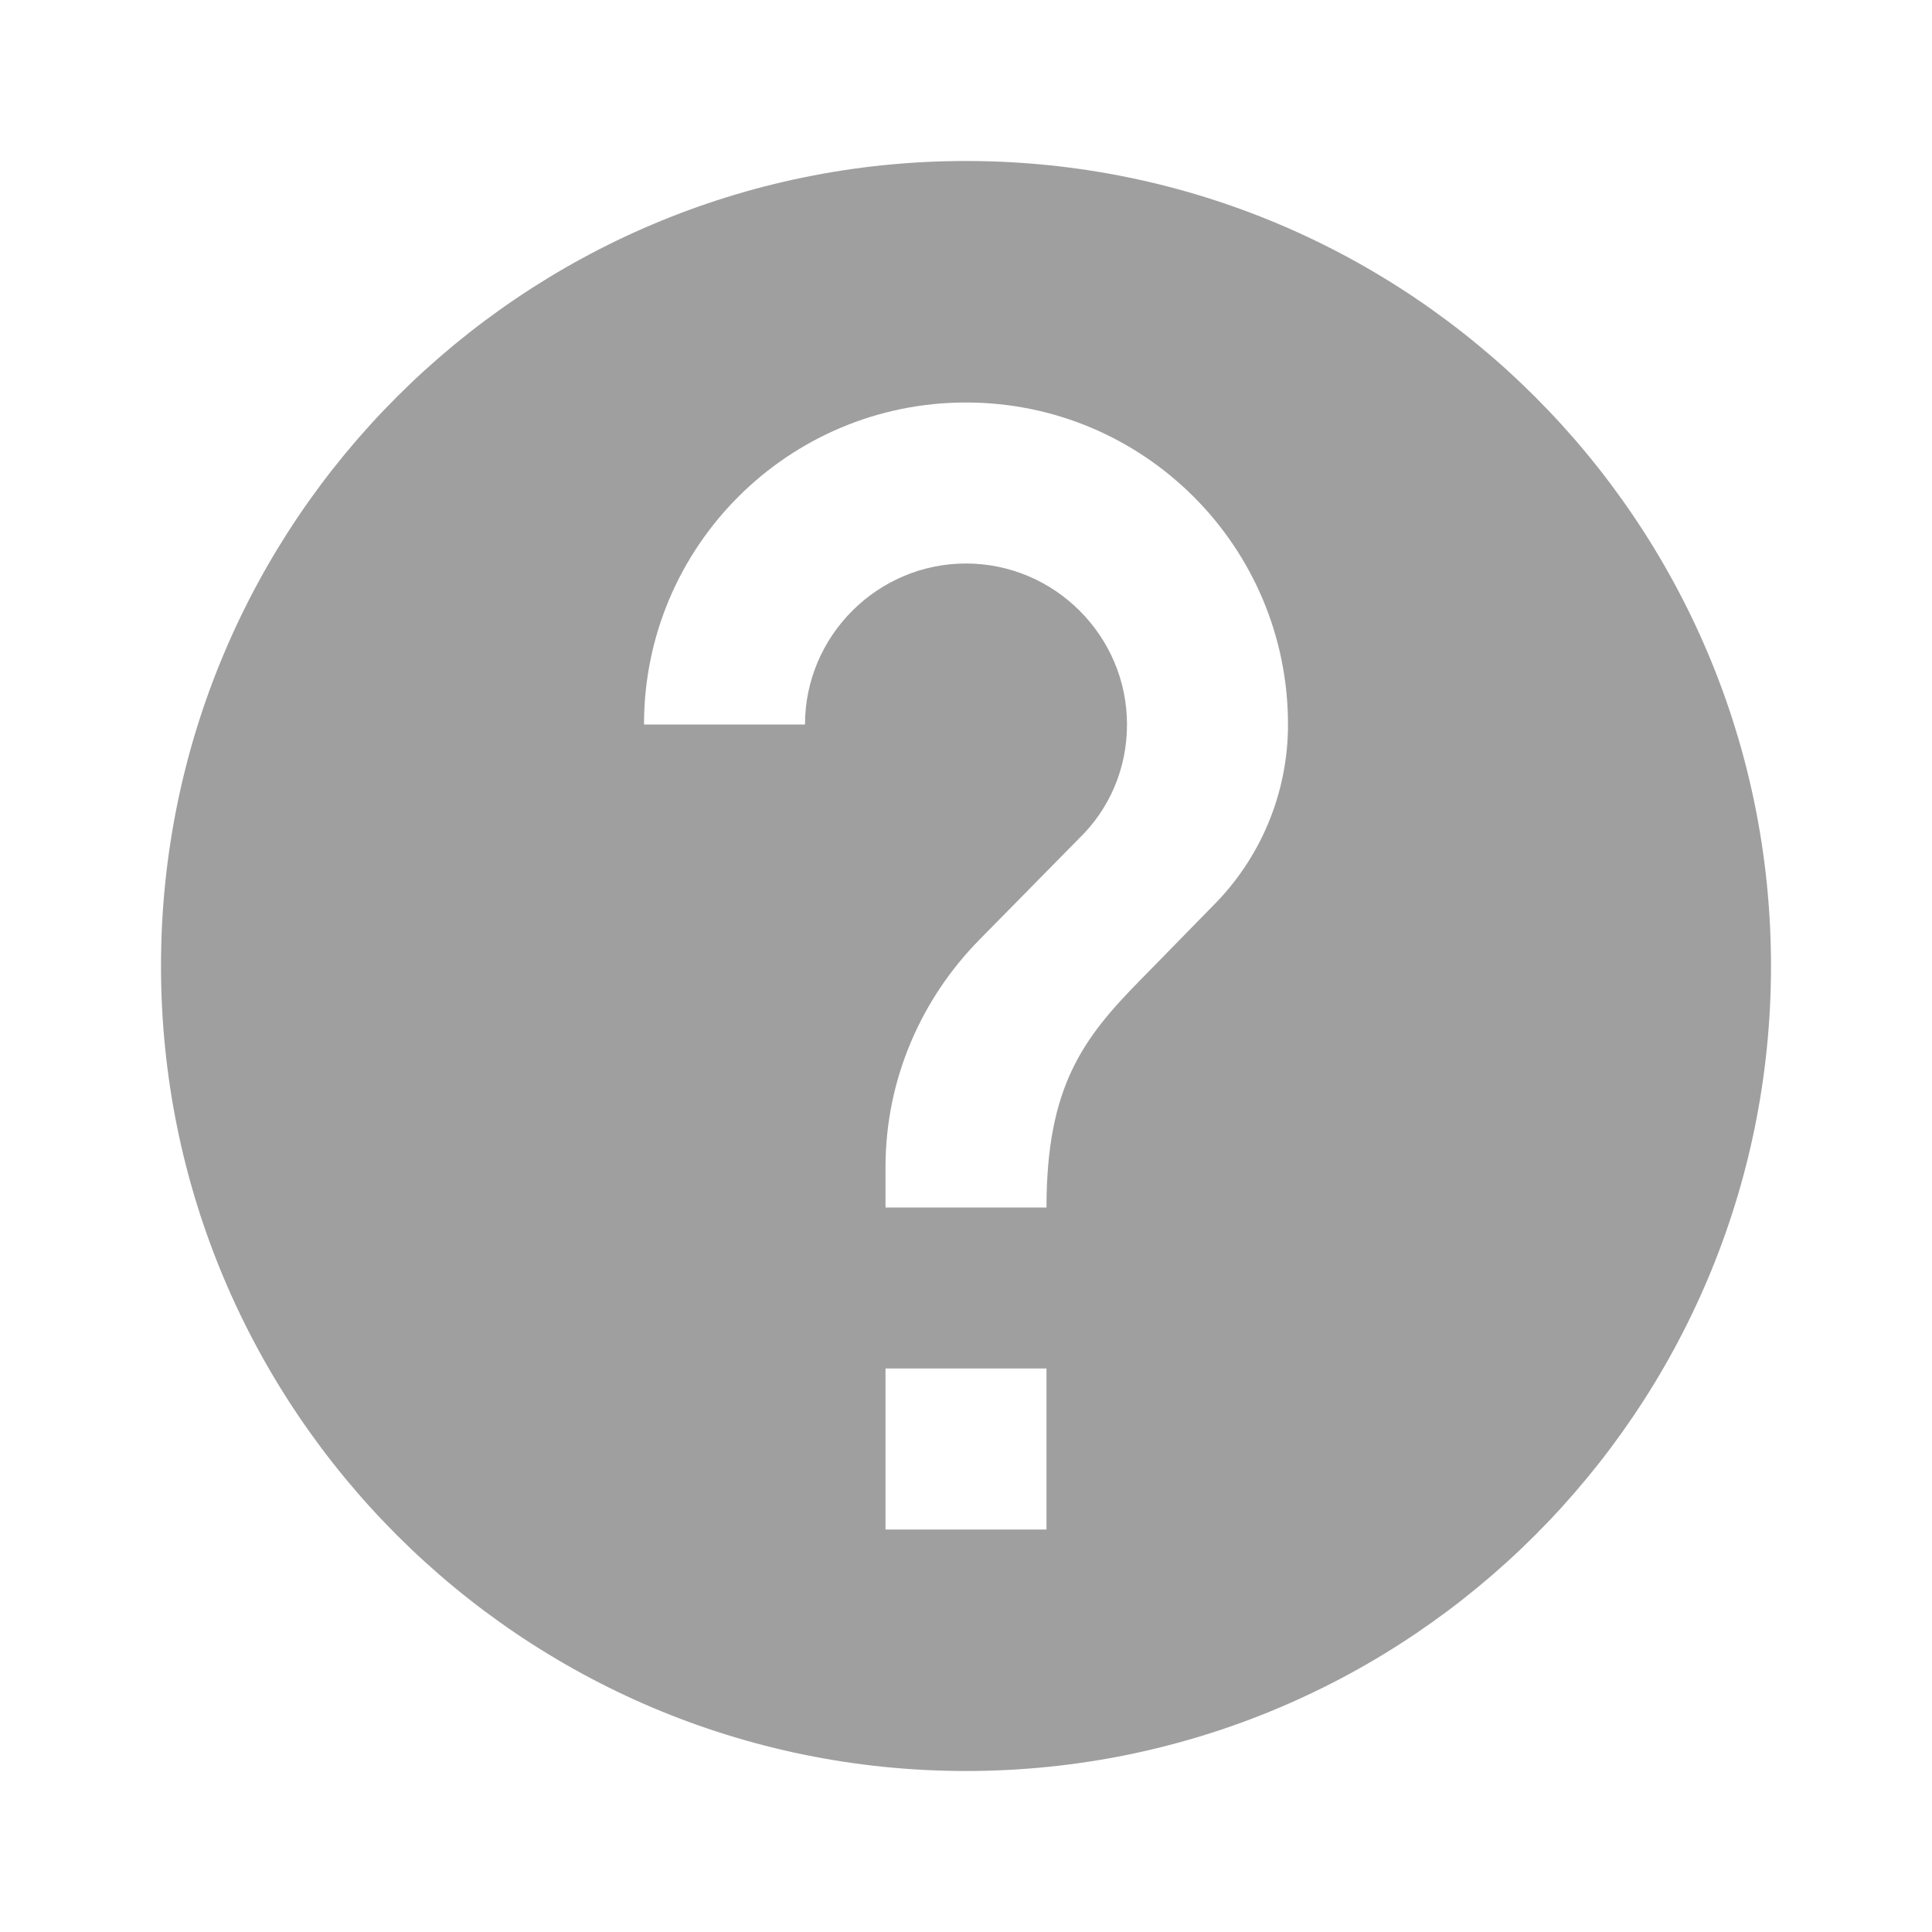
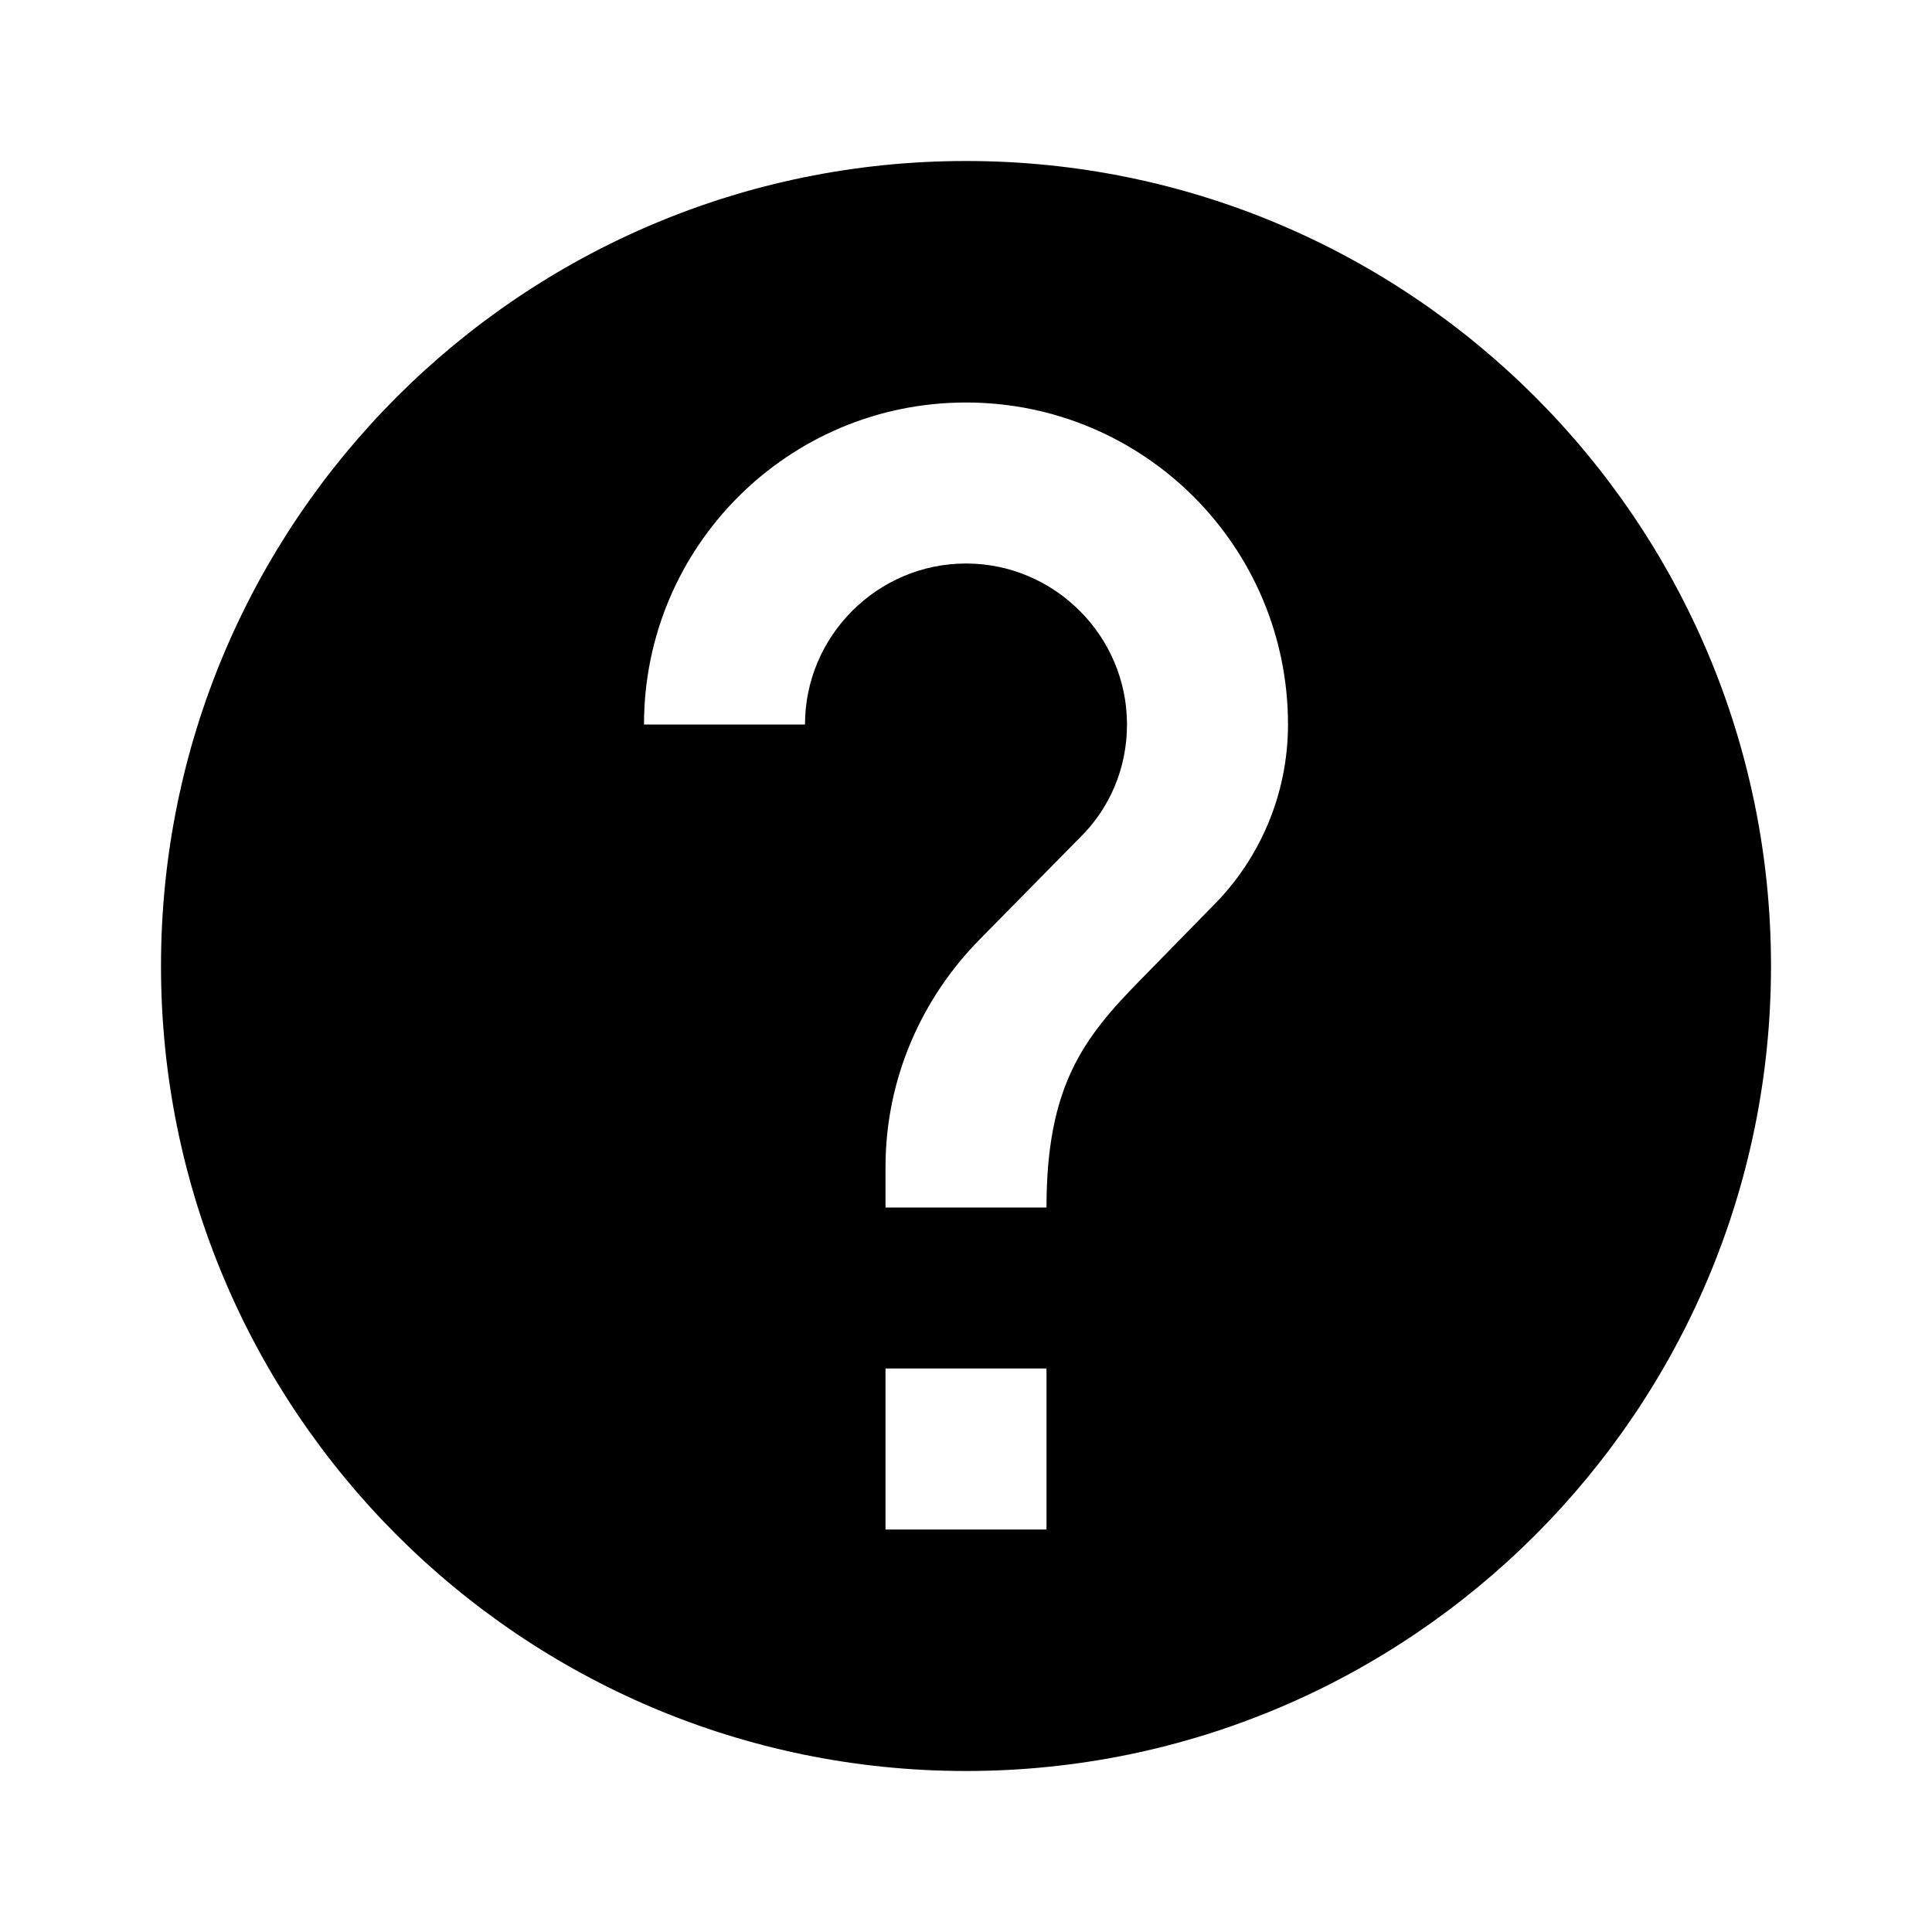
- <svg xmlns="http://www.w3.org/2000/svg" height="24px" viewBox="0 0 24 24" width="24px" fill="#9f9f9f">
+ <svg xmlns="http://www.w3.org/2000/svg" height="24px" viewBox="0 0 24 24" width="24px" fill="#000000">
  <path d="M0 0h24v24H0z" fill="none" />
  <path d="M12 2C6.48 2 2 6.48 2 12s4.48 10 10 10 10-4.48 10-10S17.52 2 12 2zm1 17h-2v-2h2v2zm2.07-7.75l-.9.92C13.45 12.9 13 13.5 13 15h-2v-.5c0-1.1.45-2.1 1.17-2.83l1.24-1.26c.37-.36.59-.86.59-1.41 0-1.1-.9-2-2-2s-2 .9-2 2H8c0-2.21 1.79-4 4-4s4 1.79 4 4c0 .88-.36 1.68-.93 2.25z" />
</svg>
